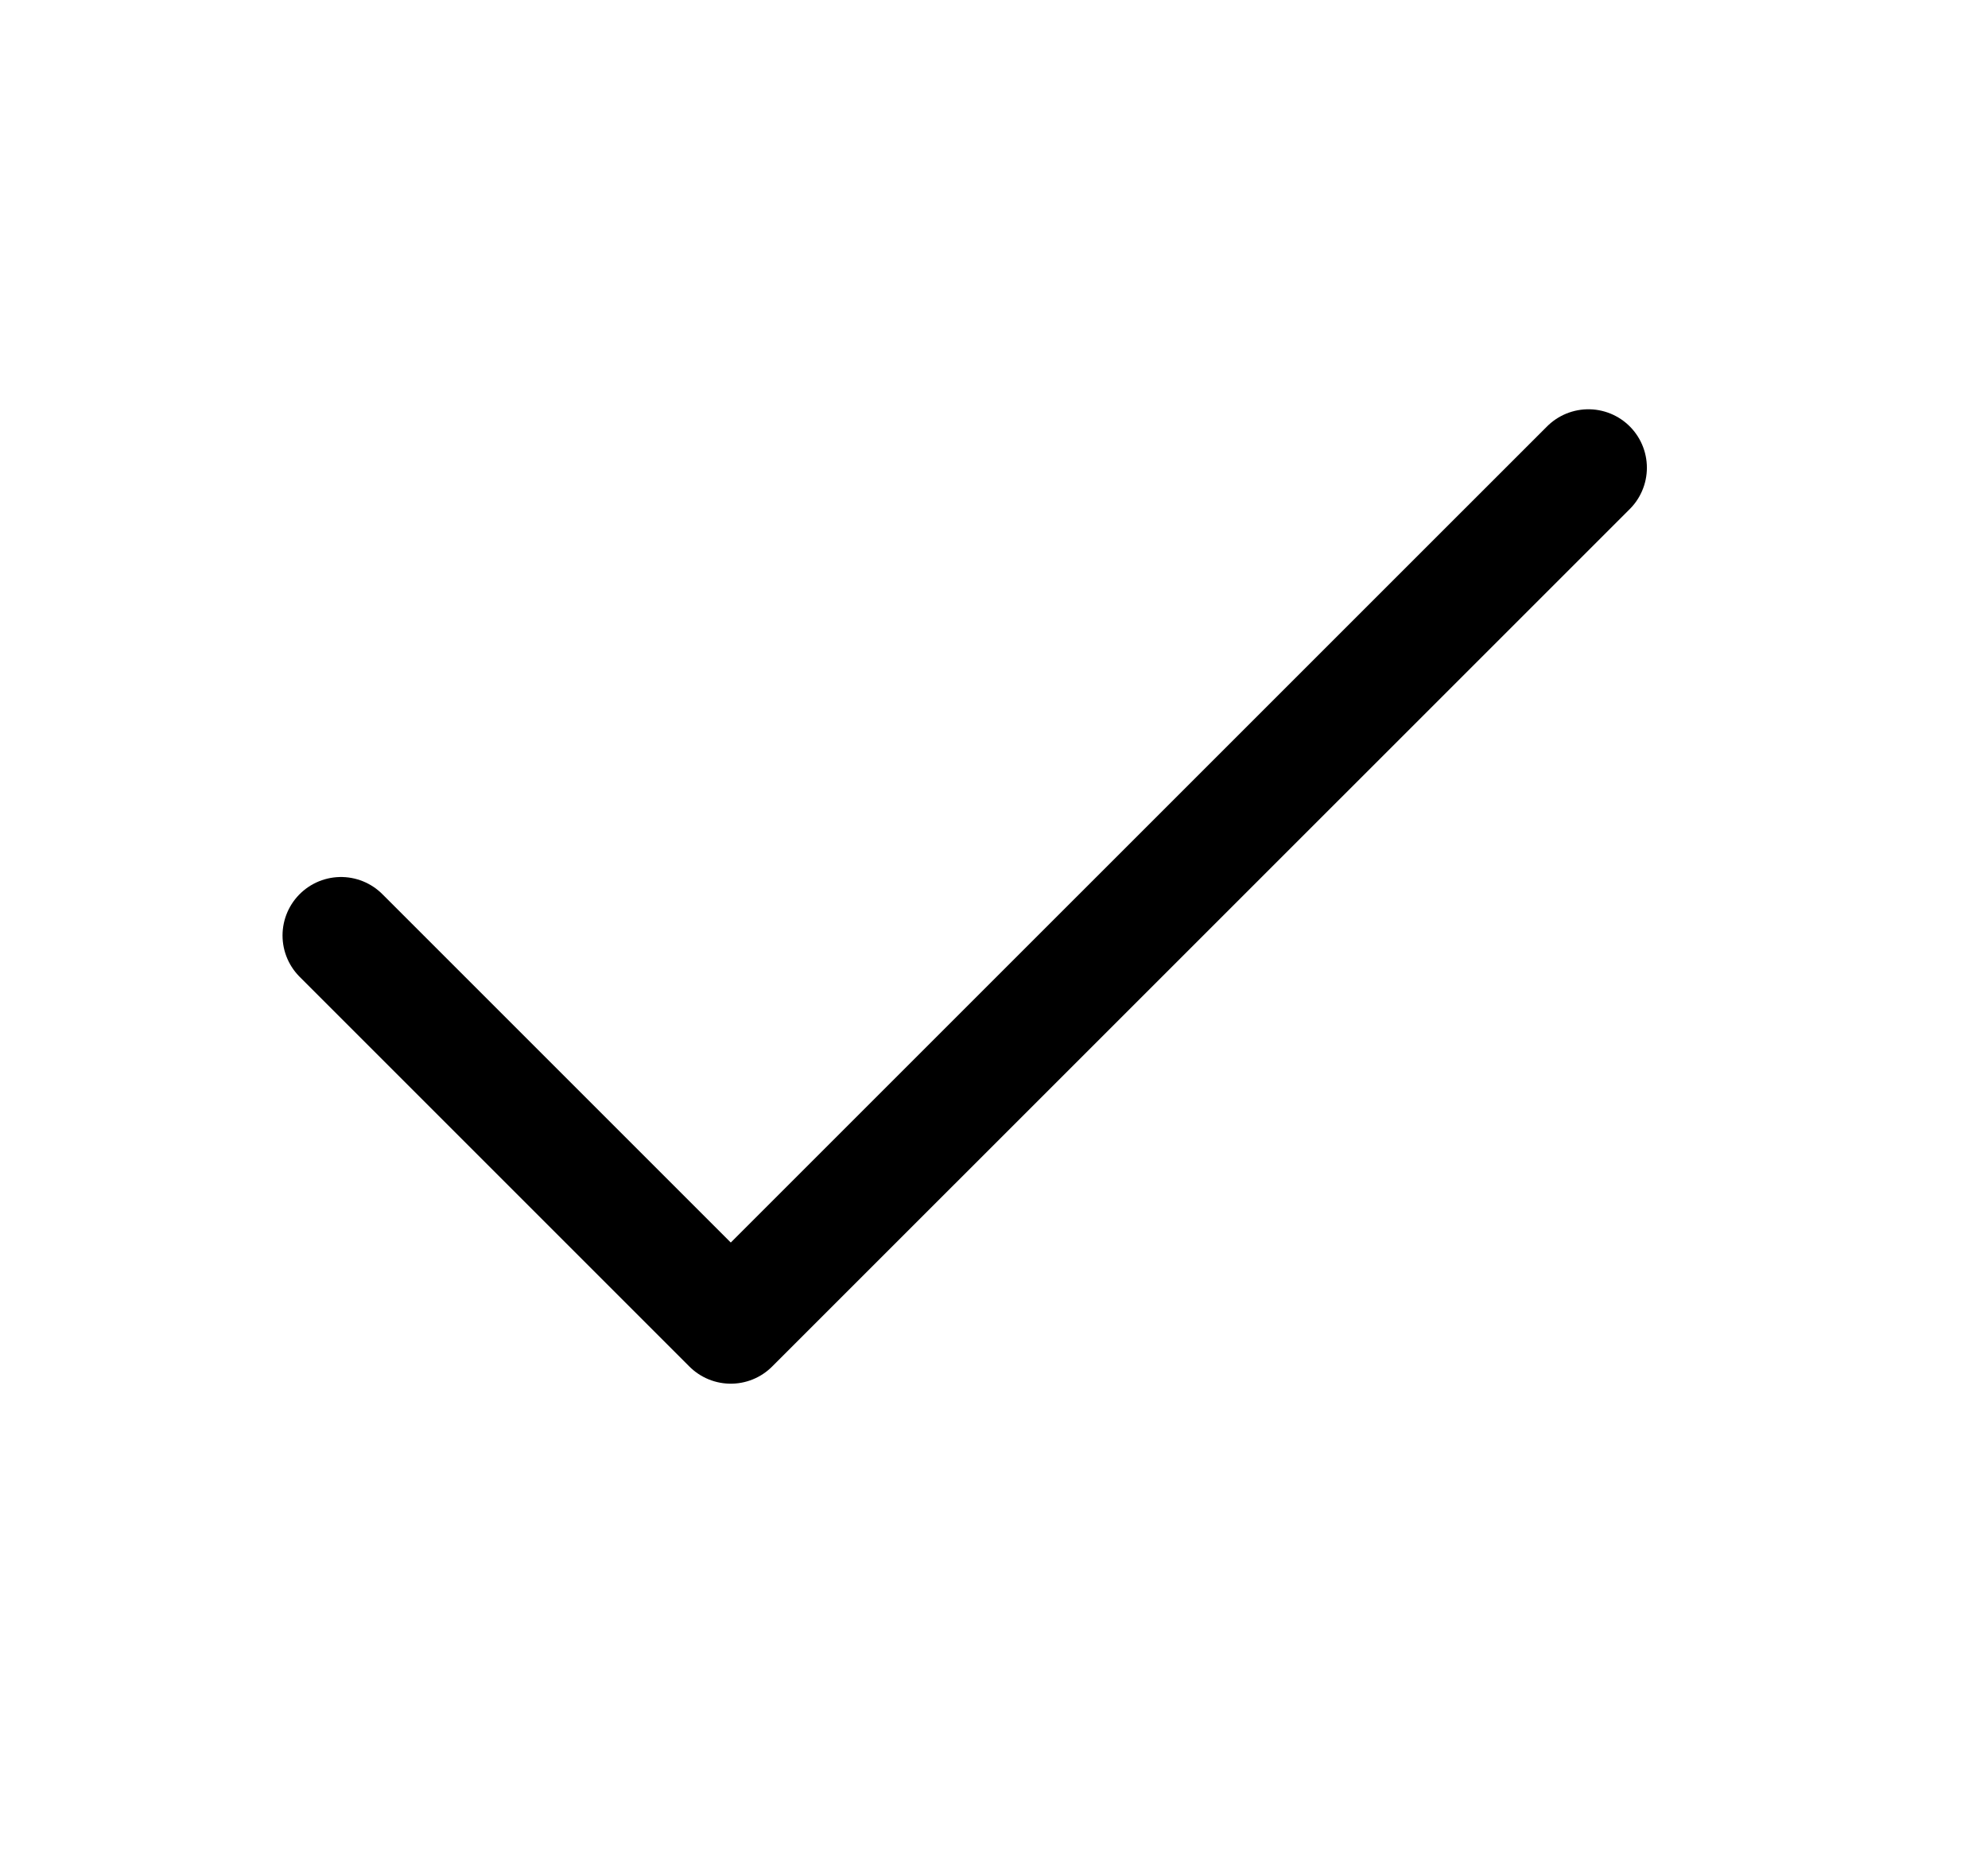
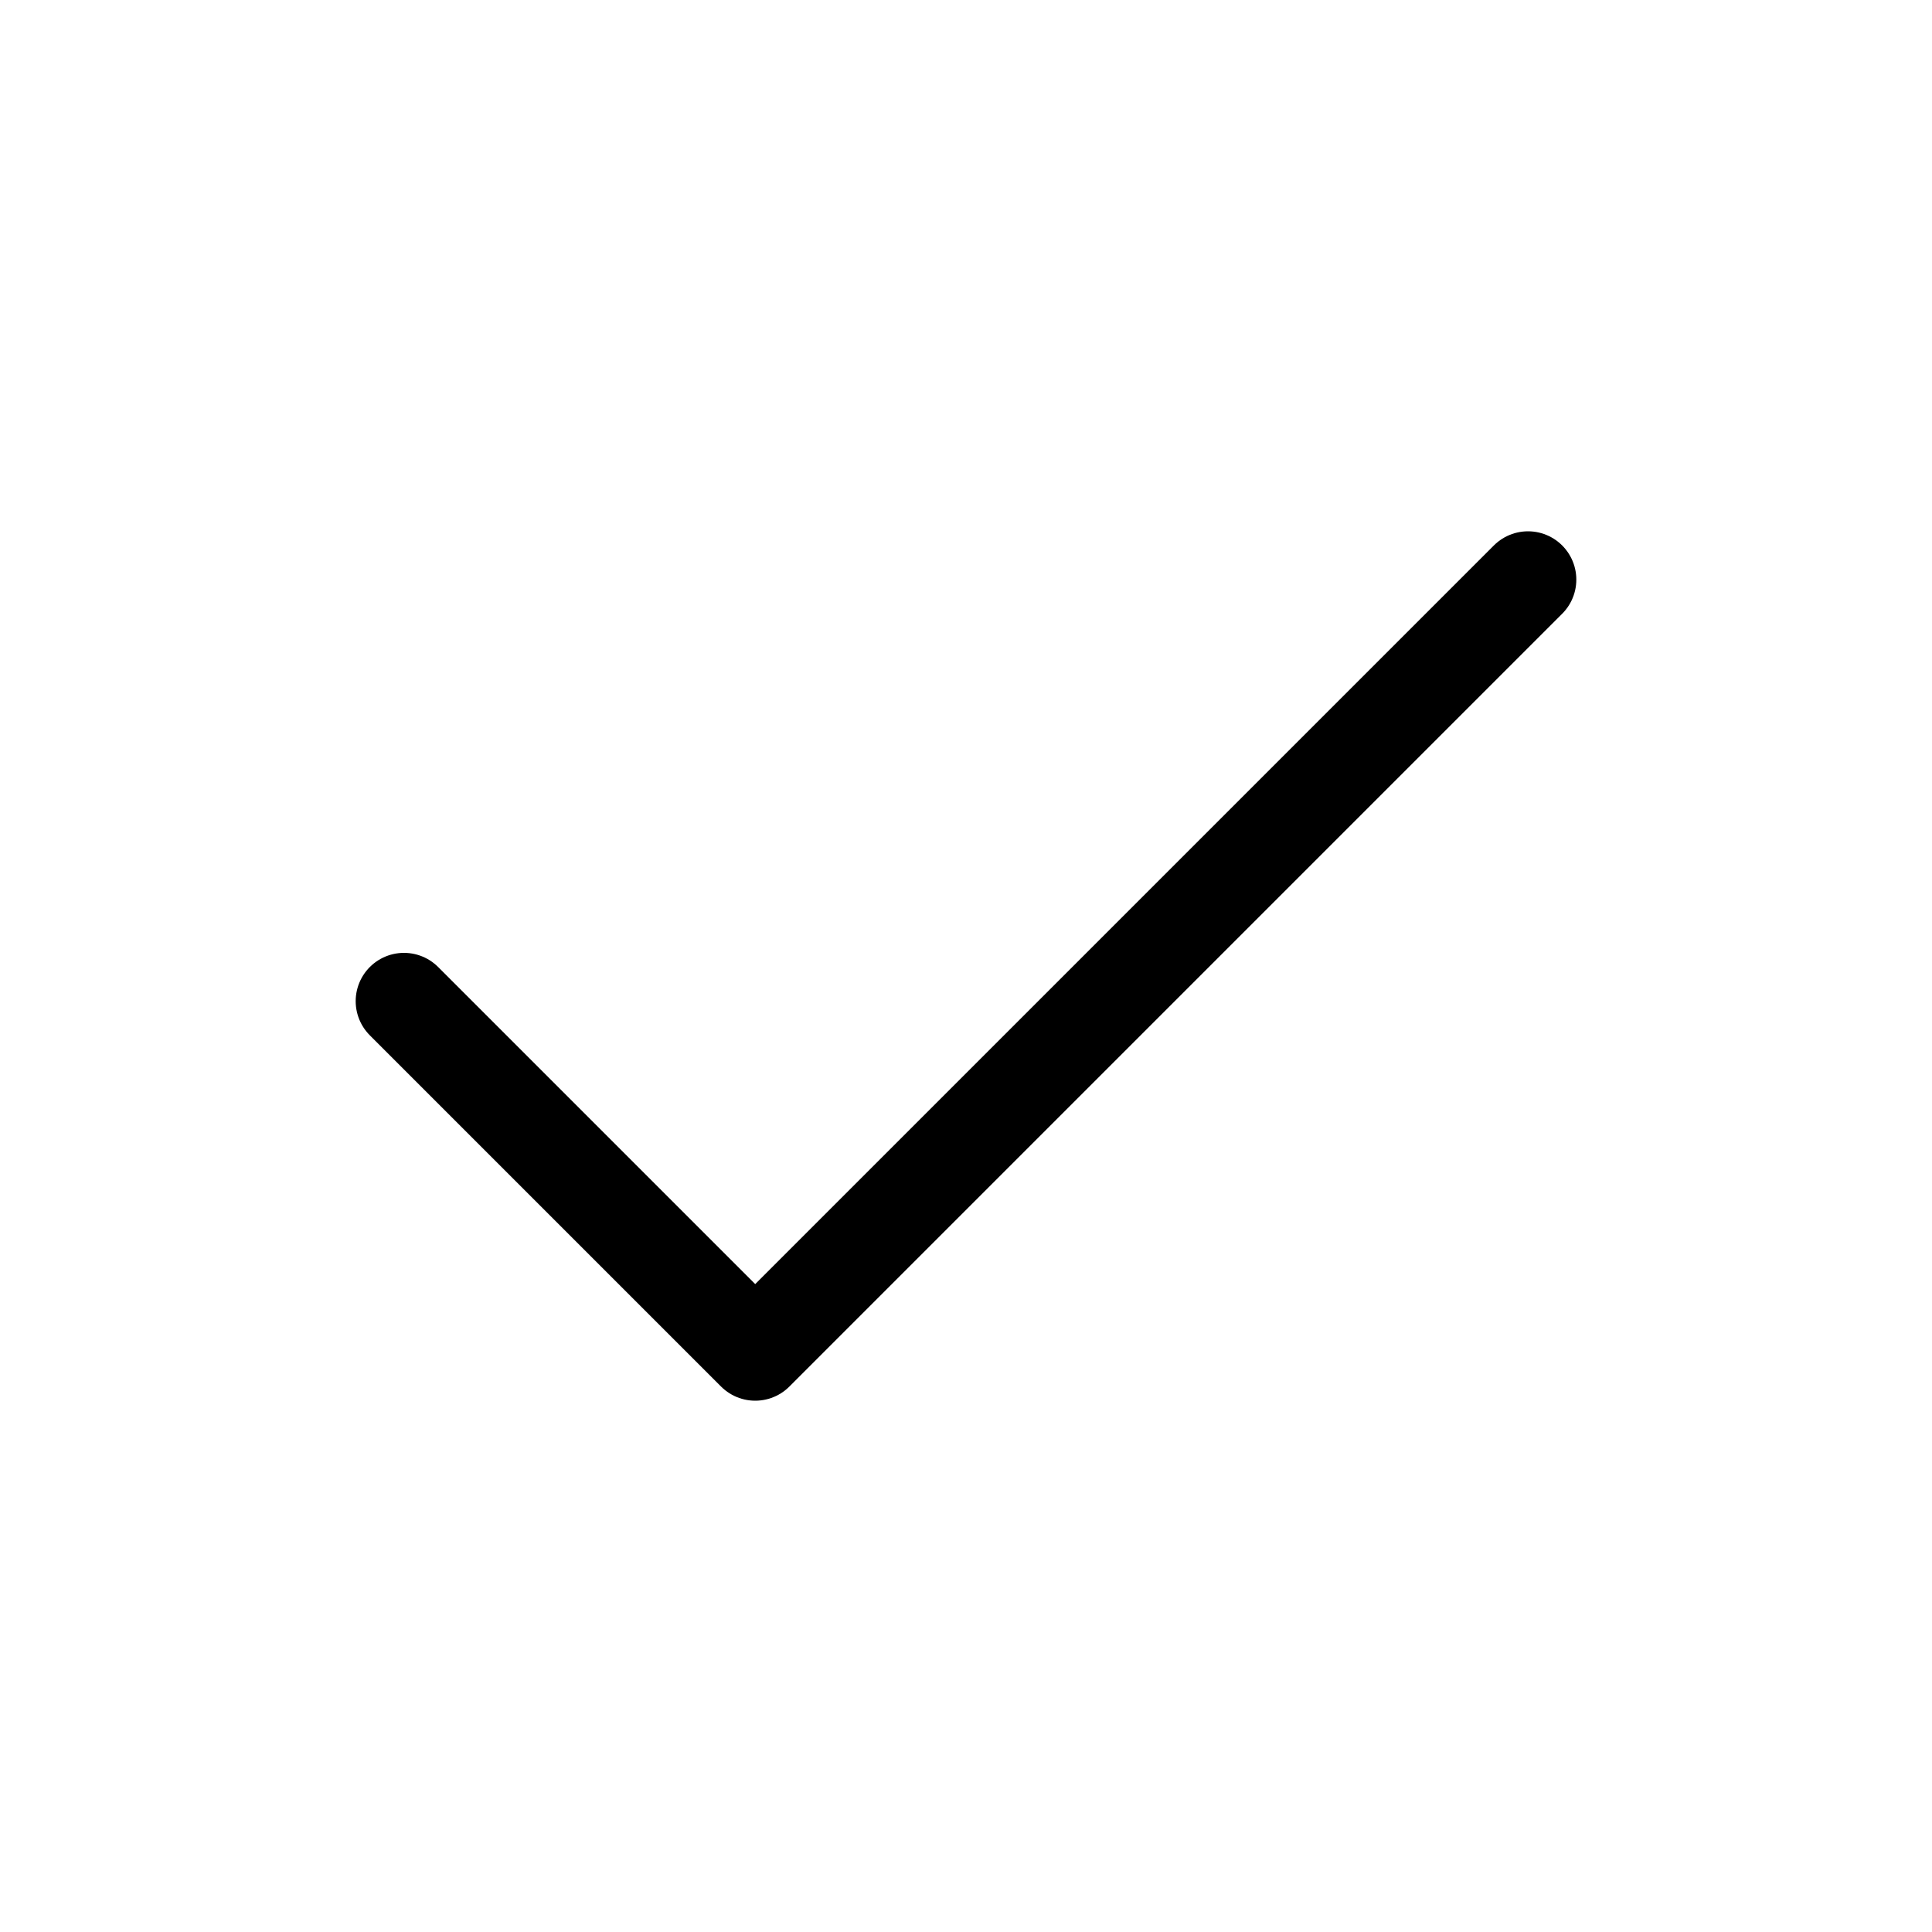
- <svg xmlns="http://www.w3.org/2000/svg" width="17" height="16" viewBox="0 0 17 16" fill="none">
-   <path d="M13.583 4L6.249 11.333L2.916 8" stroke="currentColor" stroke-linecap="round" stroke-linejoin="round" />
+ <svg xmlns="http://www.w3.org/2000/svg" width="20" height="20" viewBox="0 0 20 20" fill="none">
+   <path d="M15.818 6L7.818 14L4.182 10.364" stroke="currentColor" stroke-linecap="round" stroke-linejoin="round" />
</svg>
